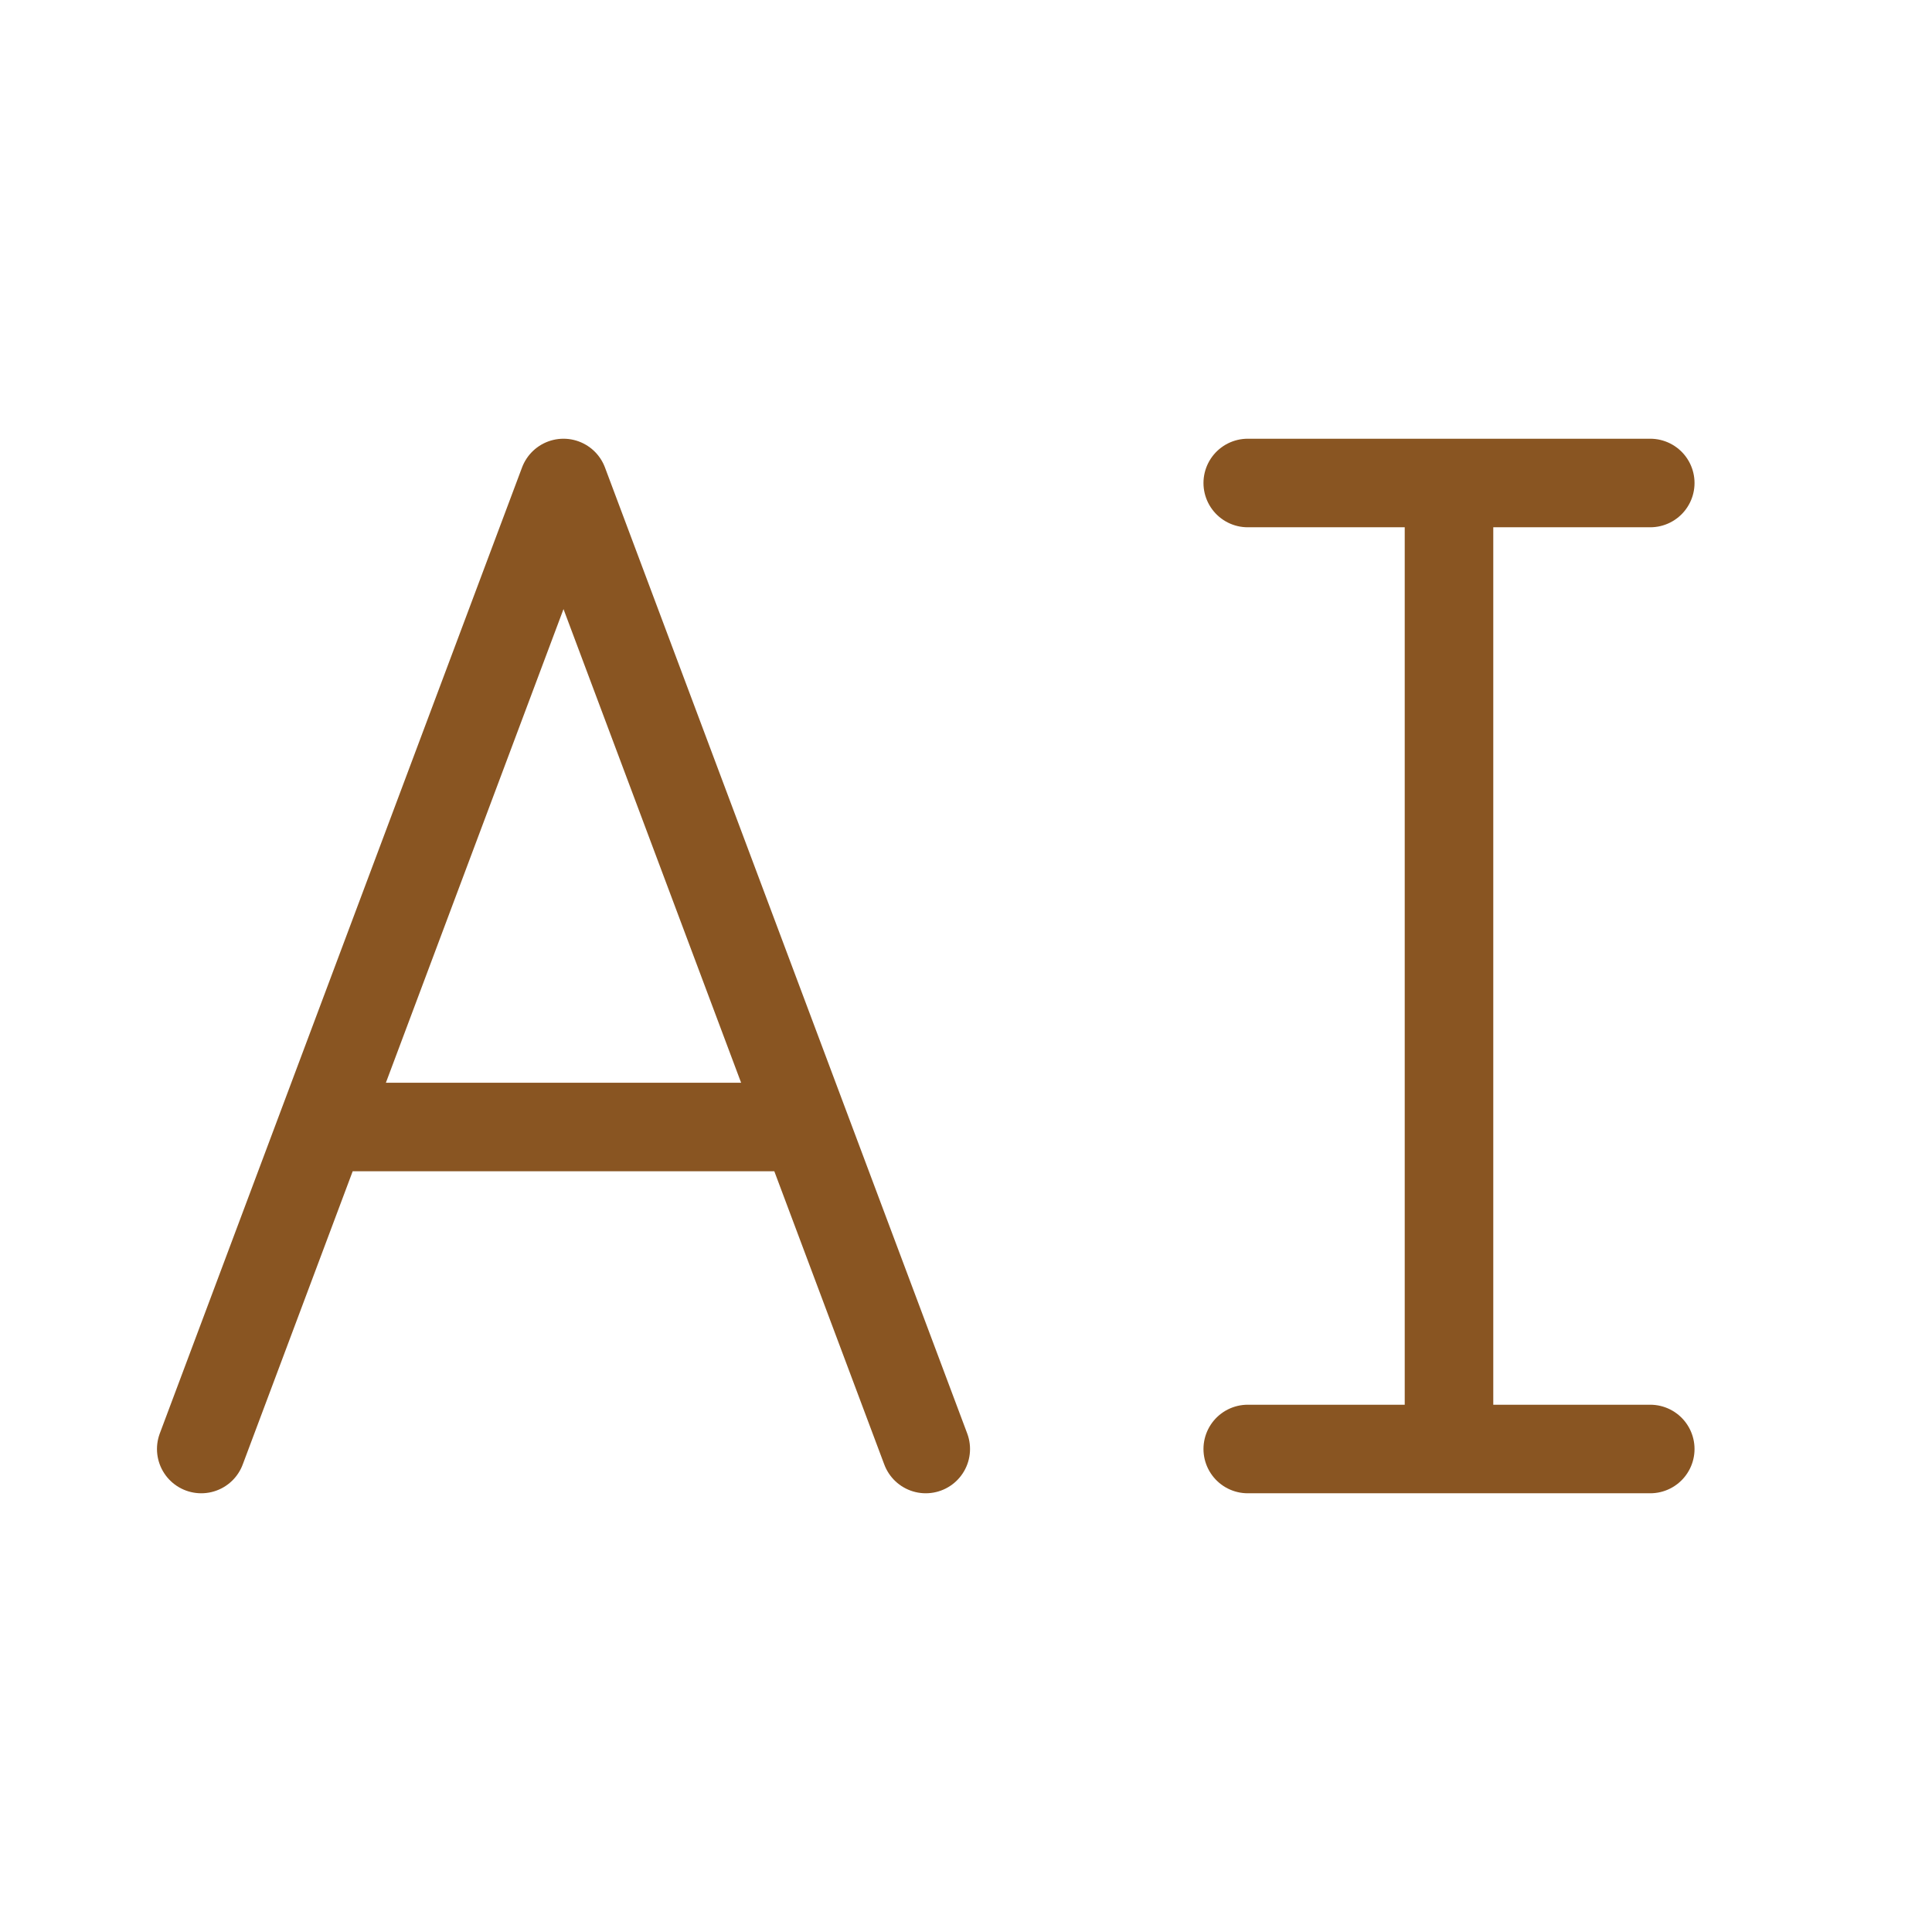
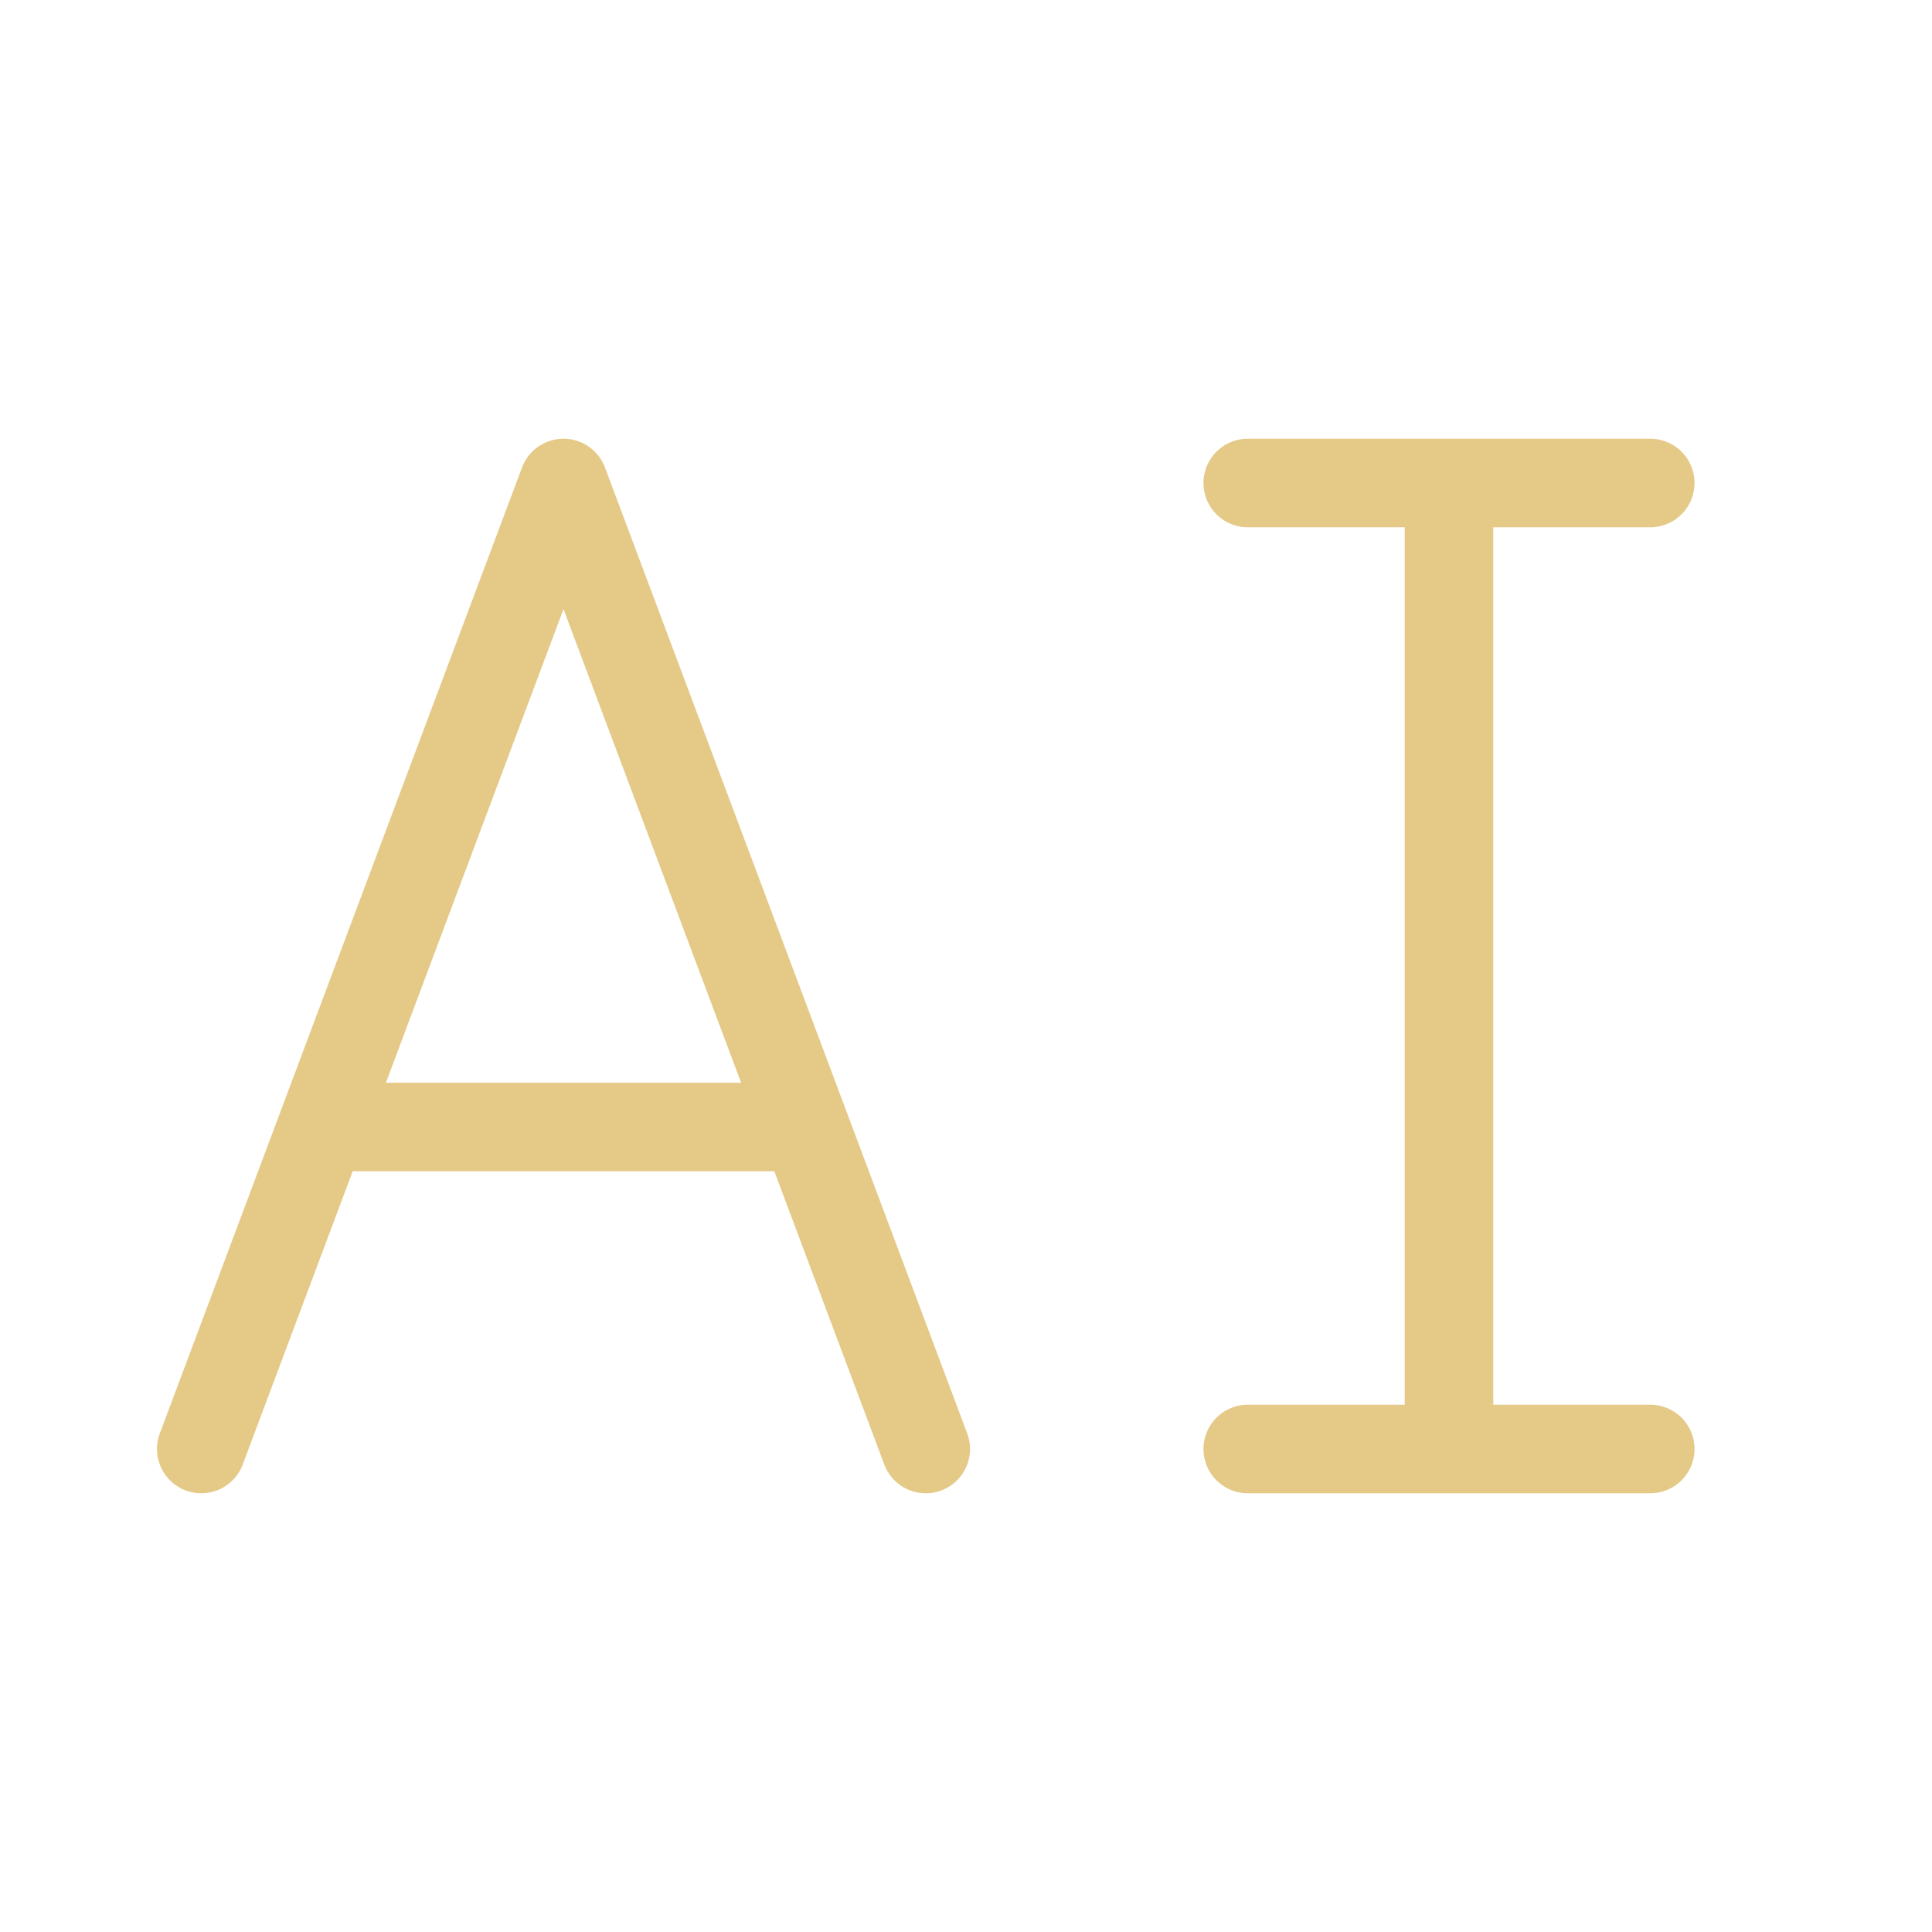
- <svg xmlns="http://www.w3.org/2000/svg" viewBox="0 0 48 48" fill="none" stroke="#895522" stroke-width="2.2" stroke-linecap="round" stroke-linejoin="round">
+ <svg xmlns="http://www.w3.org/2000/svg" viewBox="0 0 48 48" fill="none" stroke="#E5C987" stroke-width="2.2" stroke-linecap="round" stroke-linejoin="round">
  <path d="m5 36 9-24 9 24M8 28h12M31 12h10M36 12v24M31 36h10" />
</svg>
